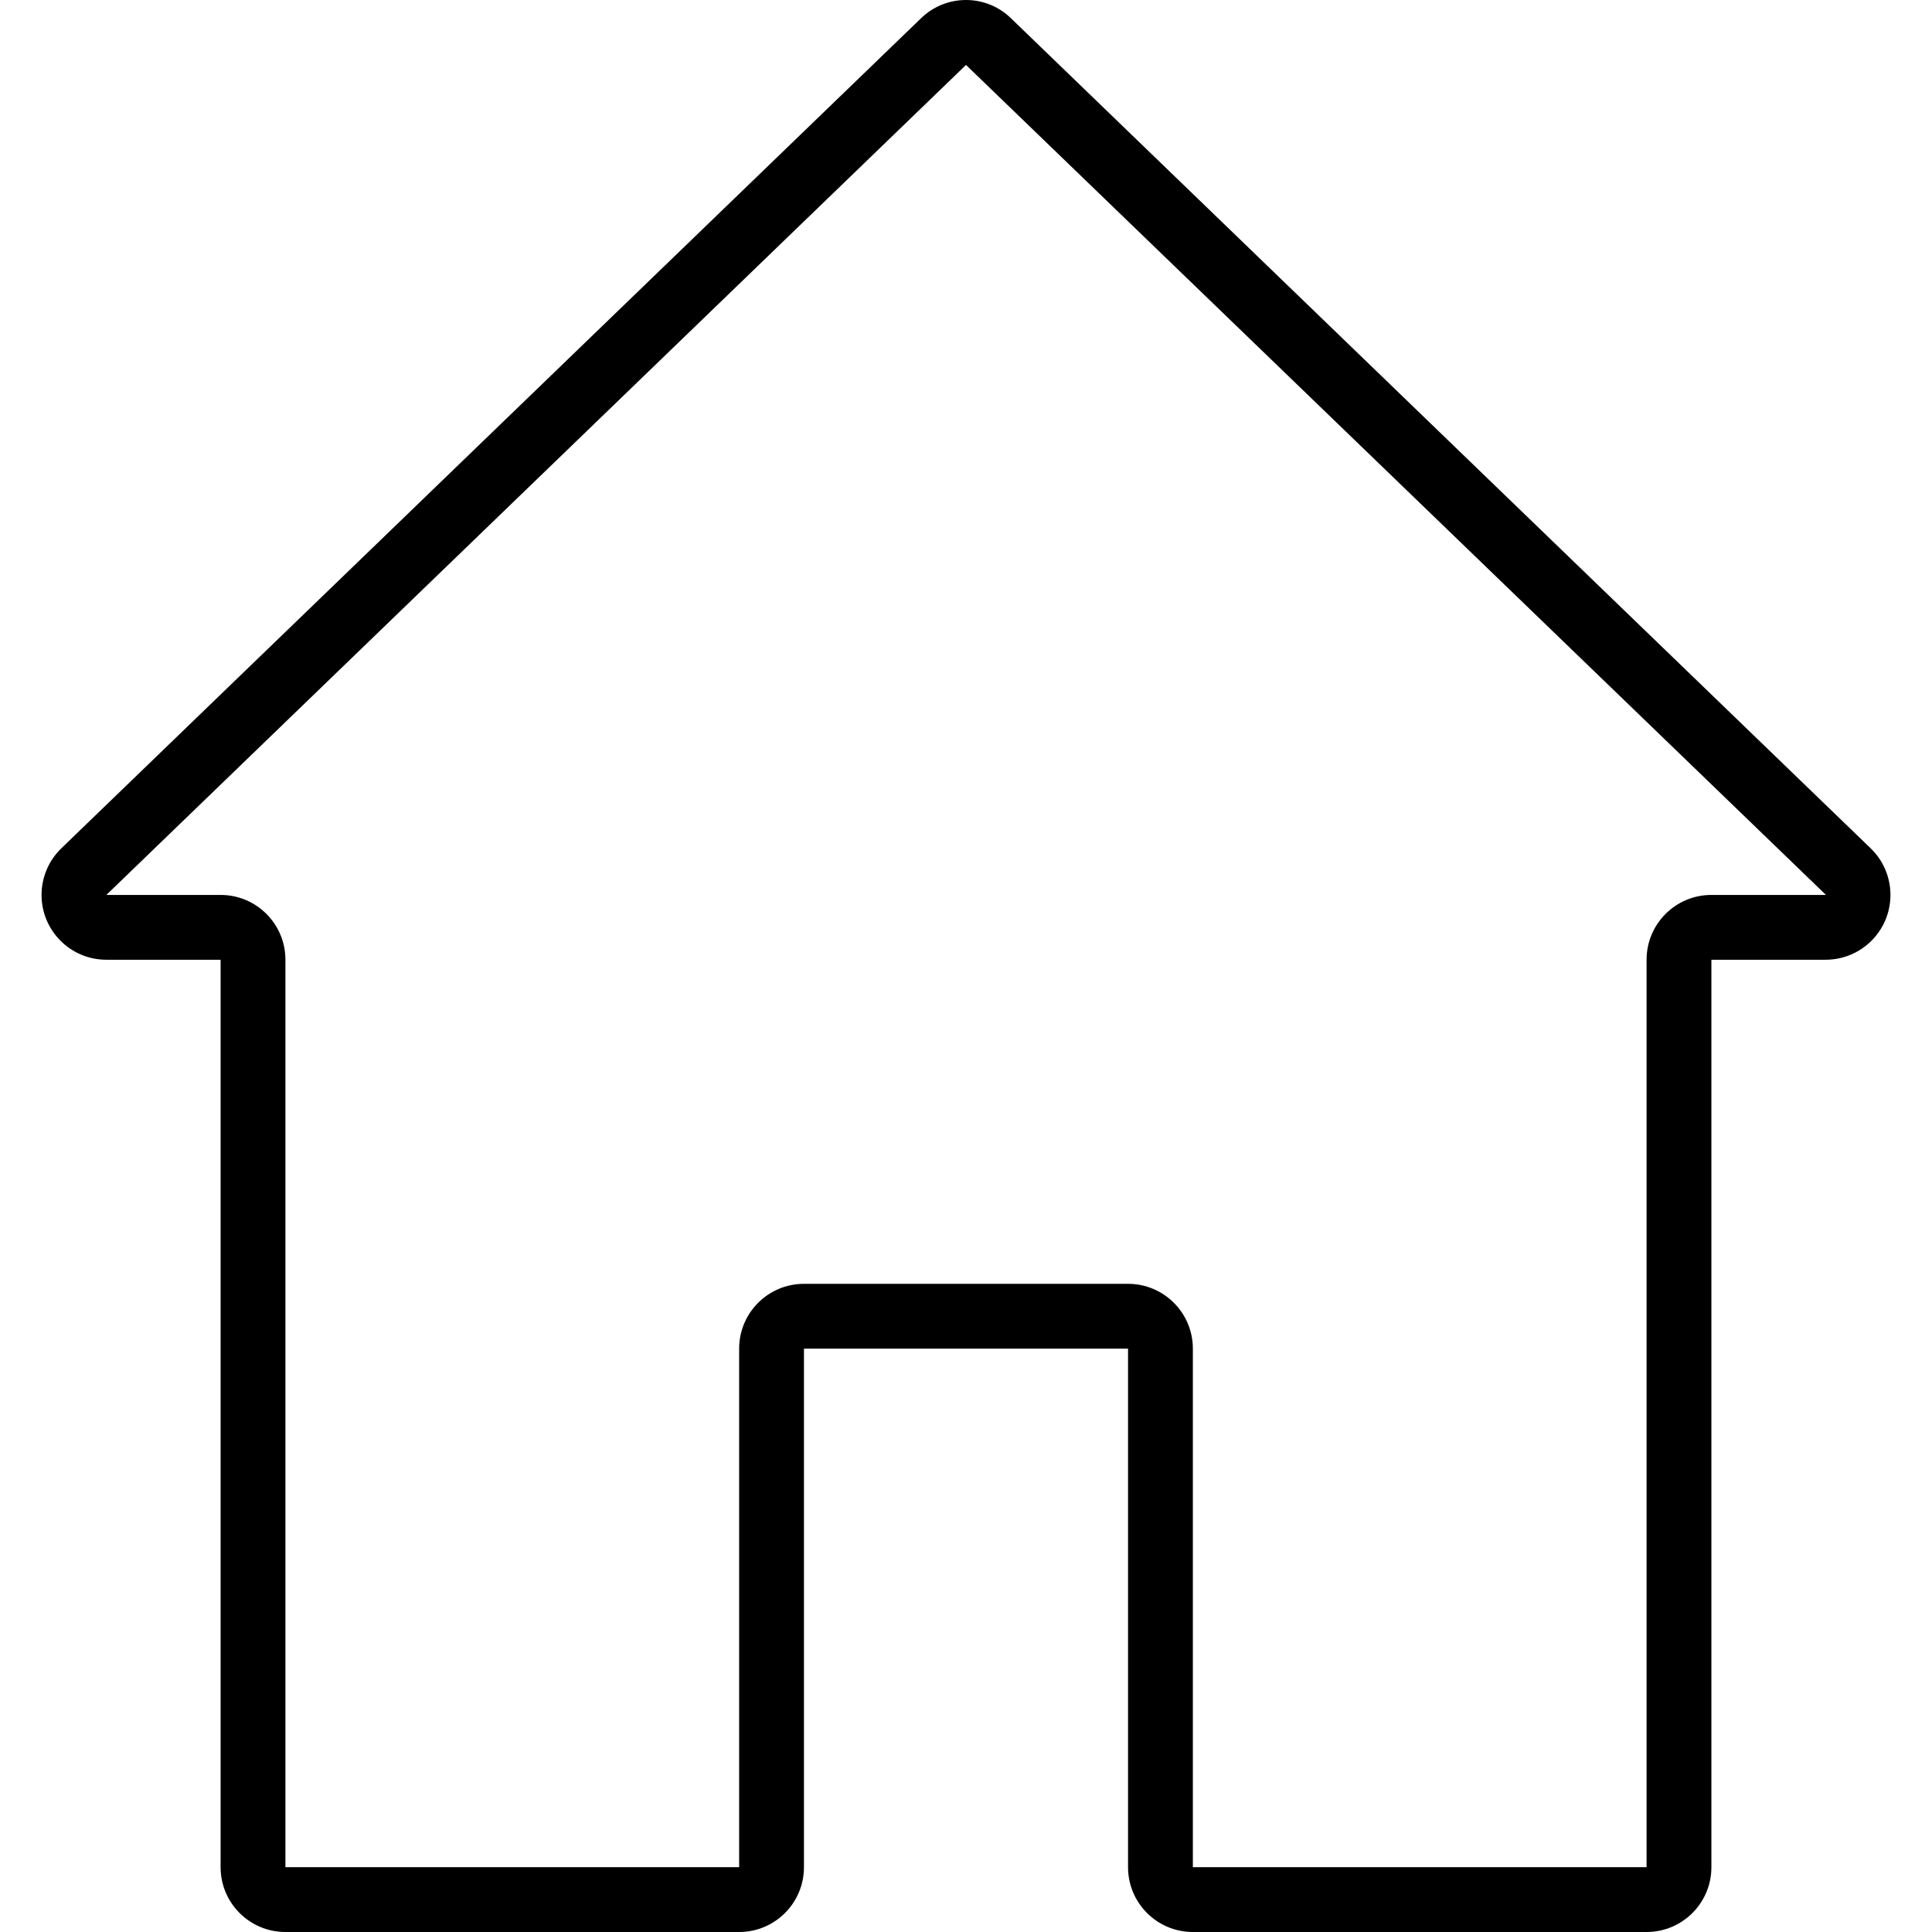
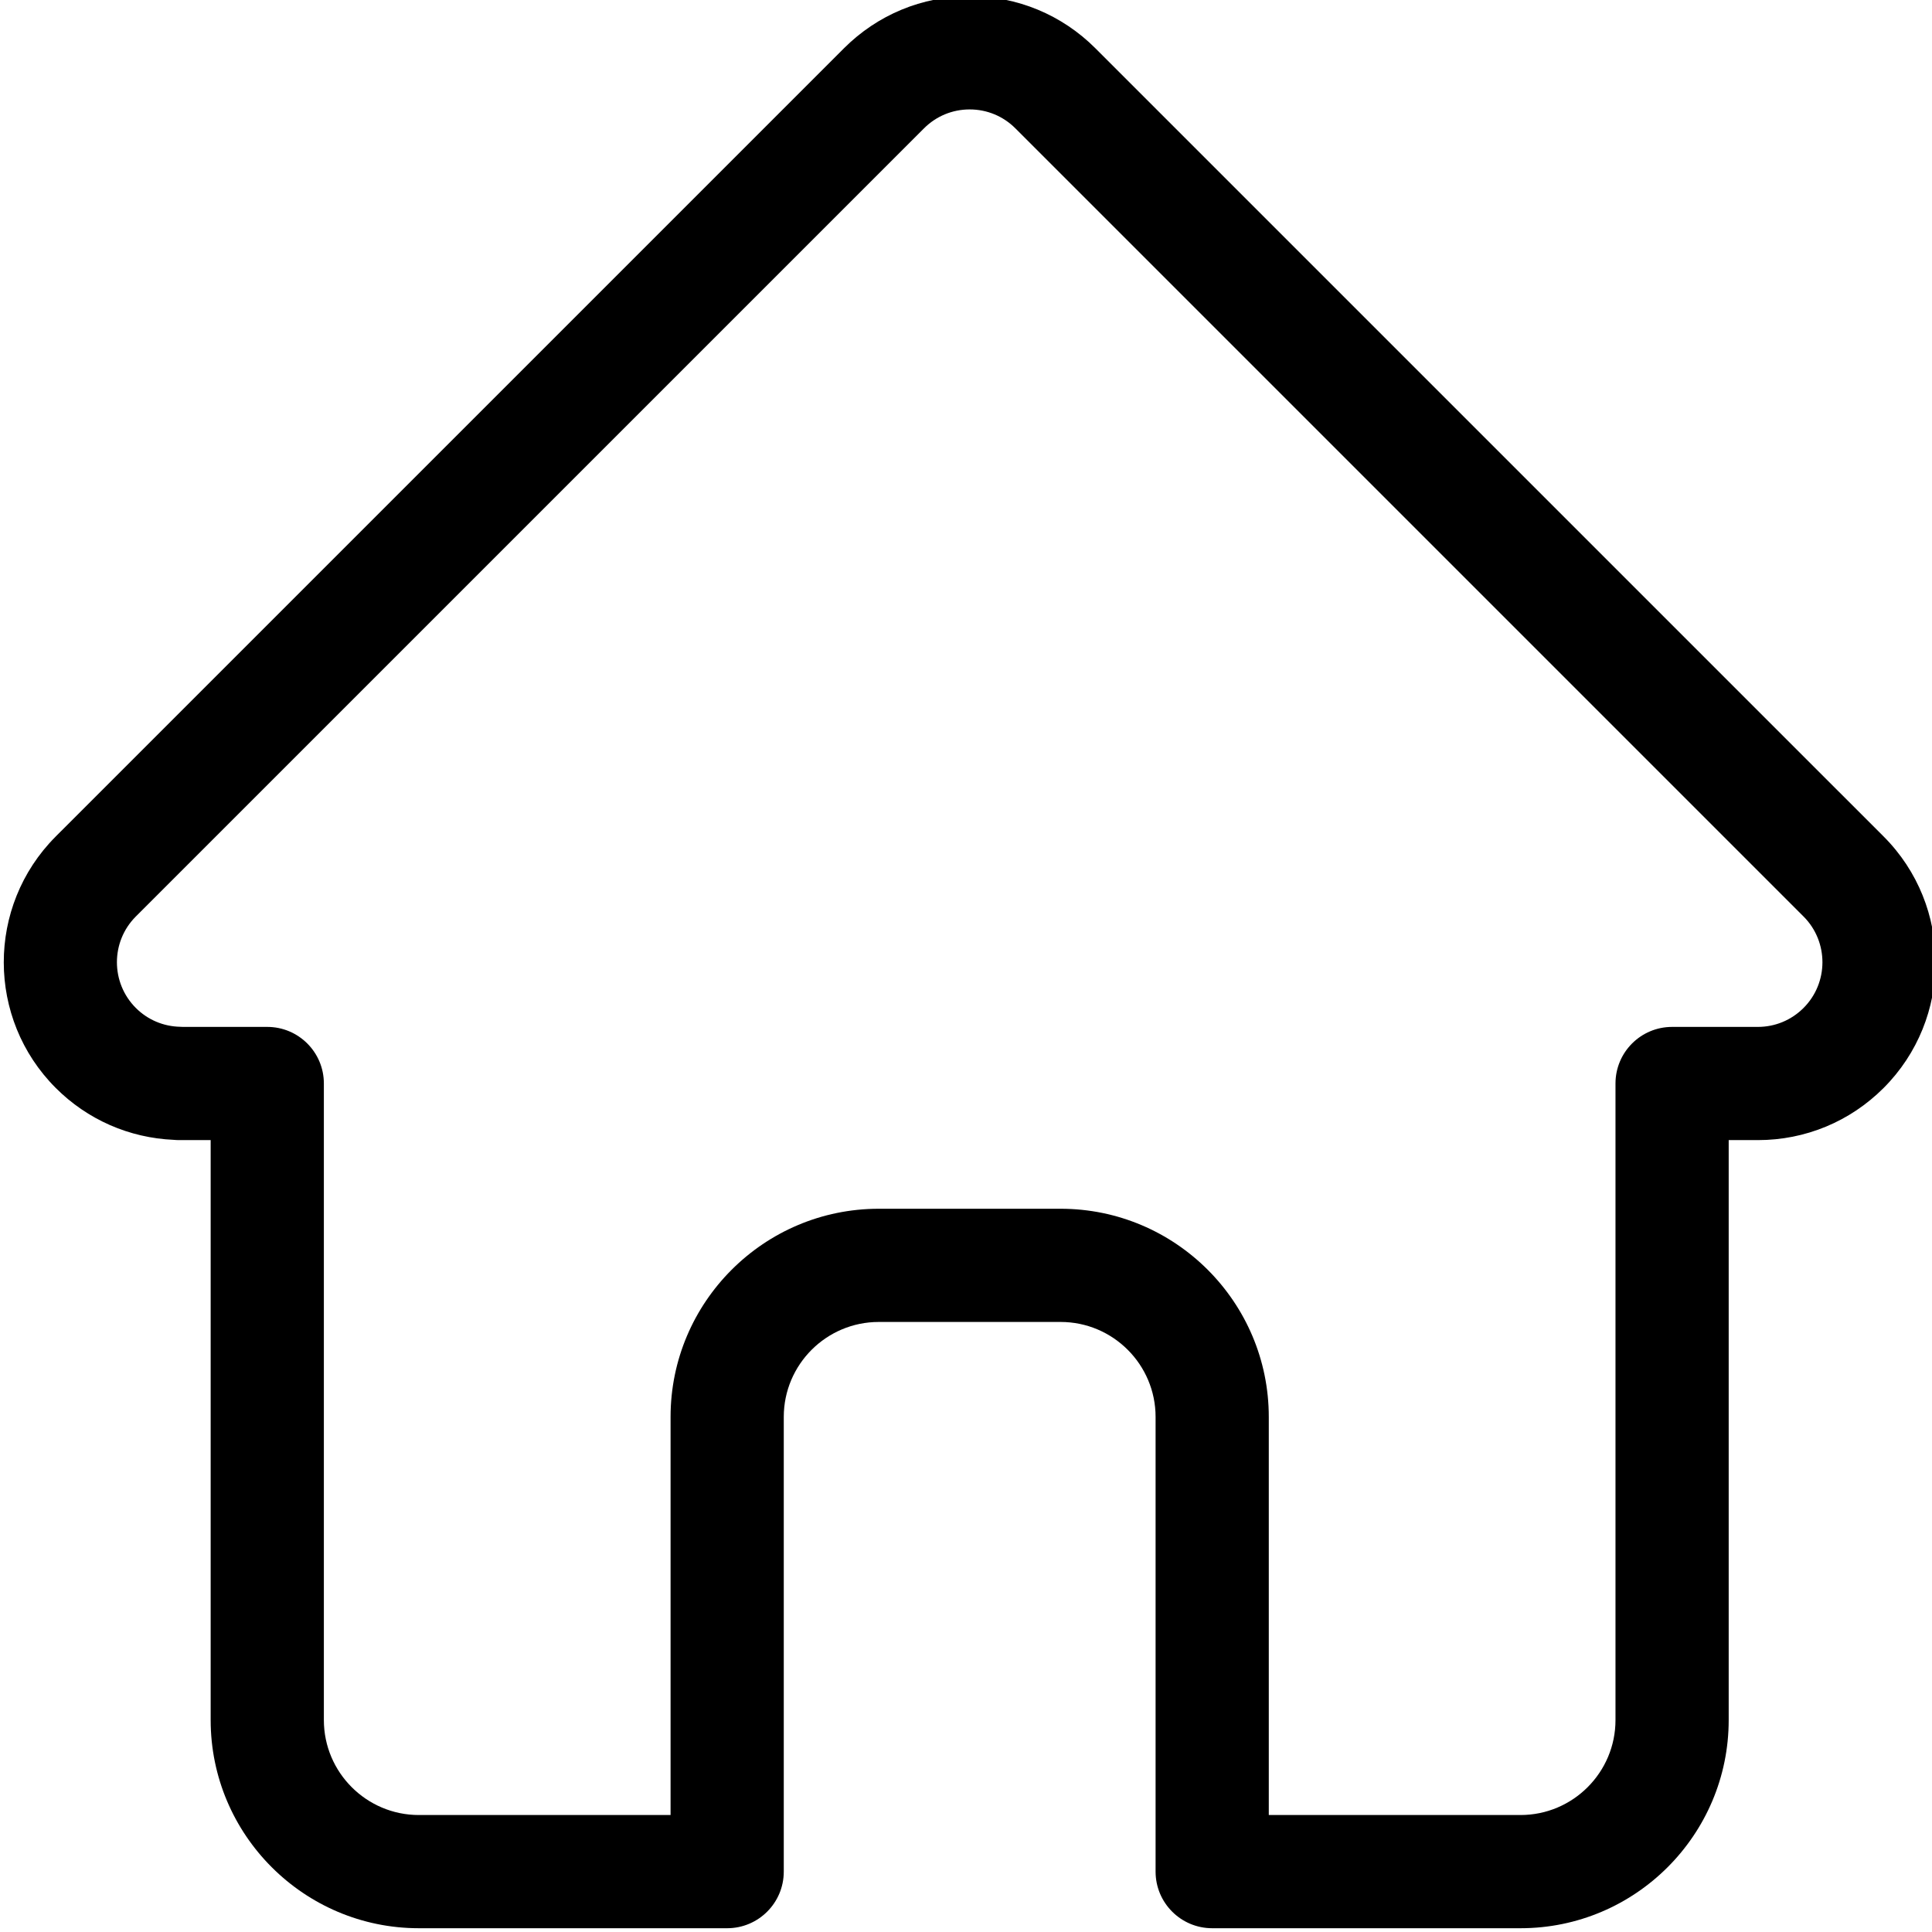
- <svg xmlns="http://www.w3.org/2000/svg" version="1.1" id="Capa_1" x="0px" y="0px" viewBox="0 0 476.912 476.912" style="enable-background:new 0 0 476.912 476.912;" xml:space="preserve">
-   <g>
-     <g>
-       <path d="M461.776,209.408L249.568,4.52c-6.182-6.026-16.042-6.026-22.224,0L15.144,209.4c-3.124,3.015-4.888,7.17-4.888,11.512    c0,8.837,7.164,16,16,16h28.2v224c0,8.837,7.163,16,16,16h112c8.837,0,16-7.163,16-16v-128h80v128c0,8.837,7.163,16,16,16h112    c8.837,0,16-7.163,16-16v-224h28.2c4.338,0,8.489-1.761,11.504-4.88C468.301,225.678,468.129,215.549,461.776,209.408z     M422.456,220.912c-8.837,0-16,7.163-16,16v224h-112v-128c0-8.837-7.163-16-16-16h-80c-8.837,0-16,7.163-16,16v128h-112v-224    c0-8.837-7.163-16-16-16h-28.2l212.2-204.88l212.28,204.88H422.456z" />
-     </g>
-   </g>
-   <g>
- </g>
-   <g>
- </g>
-   <g>
- </g>
-   <g>
- </g>
-   <g>
- </g>
-   <g>
- </g>
-   <g>
- </g>
-   <g>
- </g>
-   <g>
- </g>
-   <g>
- </g>
-   <g>
- </g>
-   <g>
- </g>
-   <g>
- </g>
-   <g>
- </g>
-   <g>
- </g>
+ <svg xmlns="http://www.w3.org/2000/svg" height="511pt" viewBox="0 1 511 511.999" width="511pt">
+   <path d="m498.699 222.695c-.016-.012-.027-.027-.039-.039l-208.855-208.848c-8.902-8.906-20.738-13.809-33.328-13.809-12.59 0-24.426 4.902-33.332 13.809l-208.746 208.742c-.07.07-.145.145-.211.215-18.281 18.387-18.25 48.219.09 66.559 8.379 8.383 19.441 13.234 31.273 13.746.484.047.969.07 1.457.07h8.32v153.695c0 30.418 24.75 55.164 55.168 55.164h81.711c8.285 0 15-6.719 15-15v-120.5c0-13.879 11.293-25.168 25.172-25.168h48.195c13.879 0 25.168 11.289 25.168 25.168v120.5c0 8.281 6.715 15 15 15h81.711c30.422 0 55.168-24.746 55.168-55.164v-153.695h7.719c12.586 0 24.422-4.902 33.332-13.812 18.359-18.367 18.367-48.254.027-66.633zm-21.242 45.422c-3.238 3.238-7.543 5.023-12.117 5.023h-22.719c-8.285 0-15 6.715-15 15v168.695c0 13.875-11.289 25.164-25.168 25.164h-66.711v-105.5c0-30.418-24.746-55.168-55.168-55.168h-48.195c-30.422 0-55.172 24.75-55.172 55.168v105.5h-66.711c-13.875 0-25.168-11.289-25.168-25.164v-168.695c0-8.285-6.715-15-15-15h-22.328c-.234-.016-.465-.027-.703-.031-4.469-.078-8.66-1.852-11.801-4.996-6.68-6.68-6.68-17.551 0-24.234.004 0 .004-.004.008-.008l.012-.012 208.848-208.84c3.234-3.238 7.535-5.02 12.113-5.02 4.574 0 8.875 1.781 12.113 5.02l208.801 208.797c.031.031.066.062.098.094 6.645 6.691 6.633 17.539-.031 24.207zm0 0" />
</svg>
